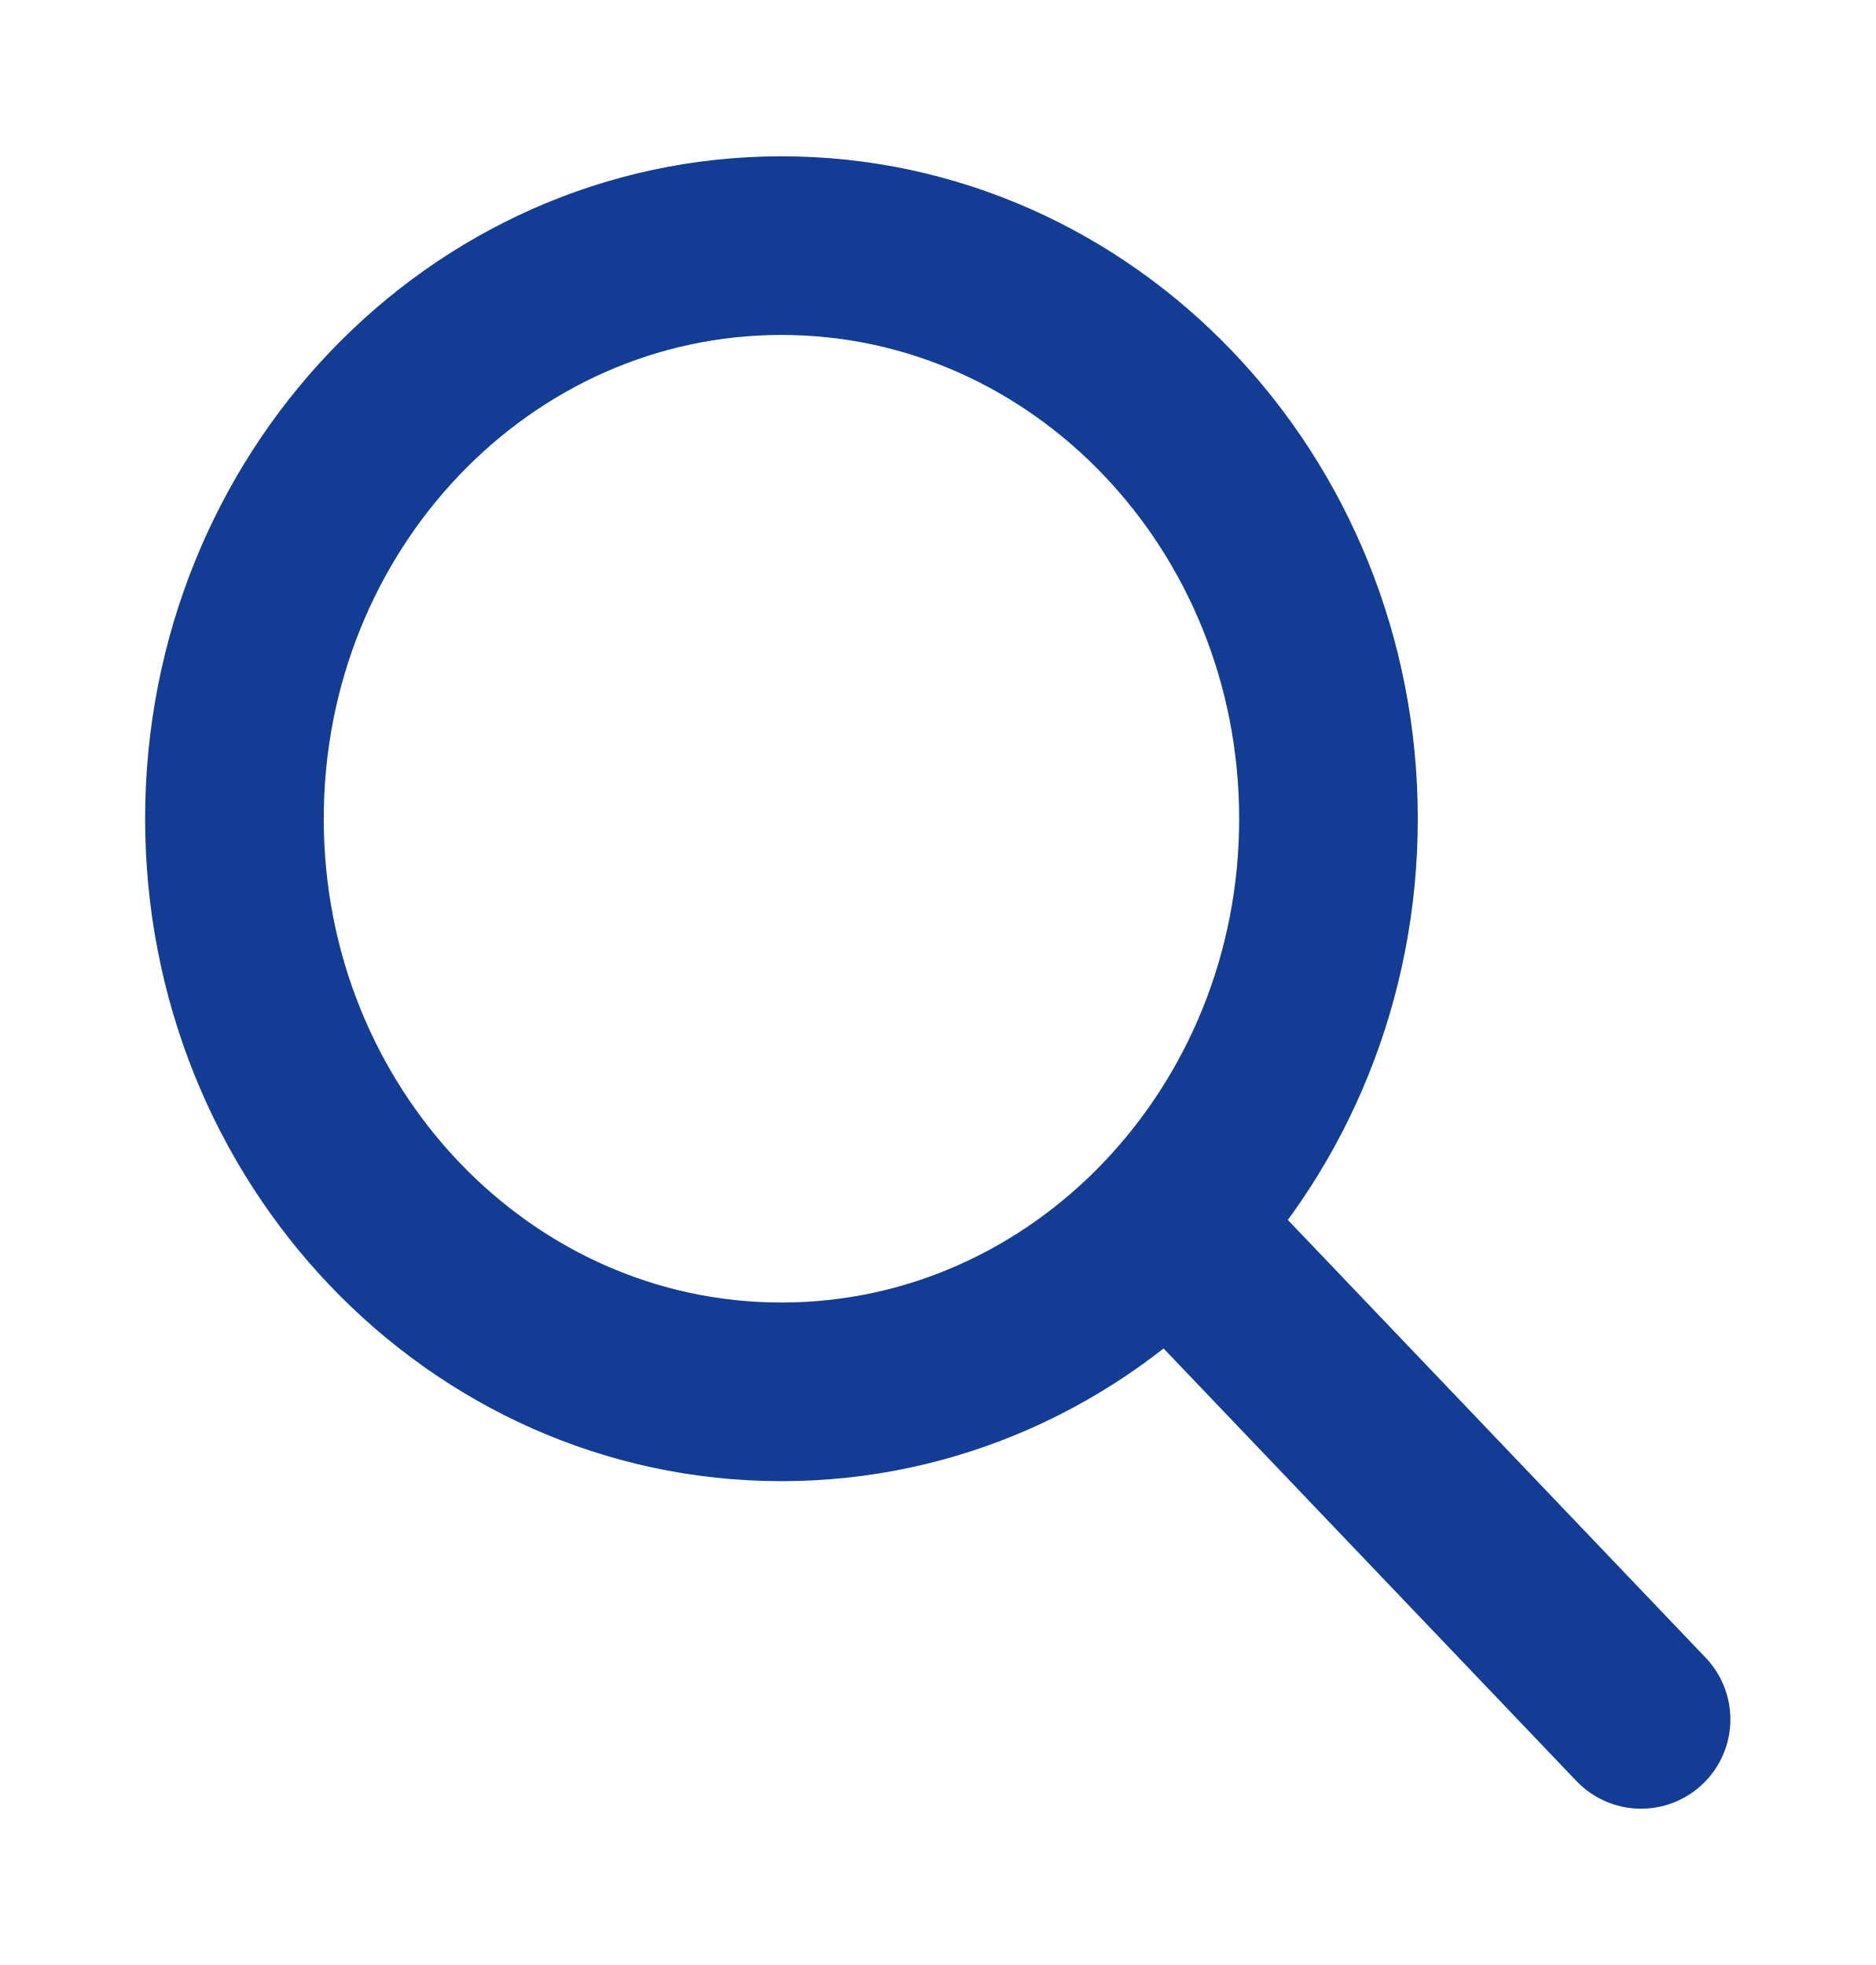
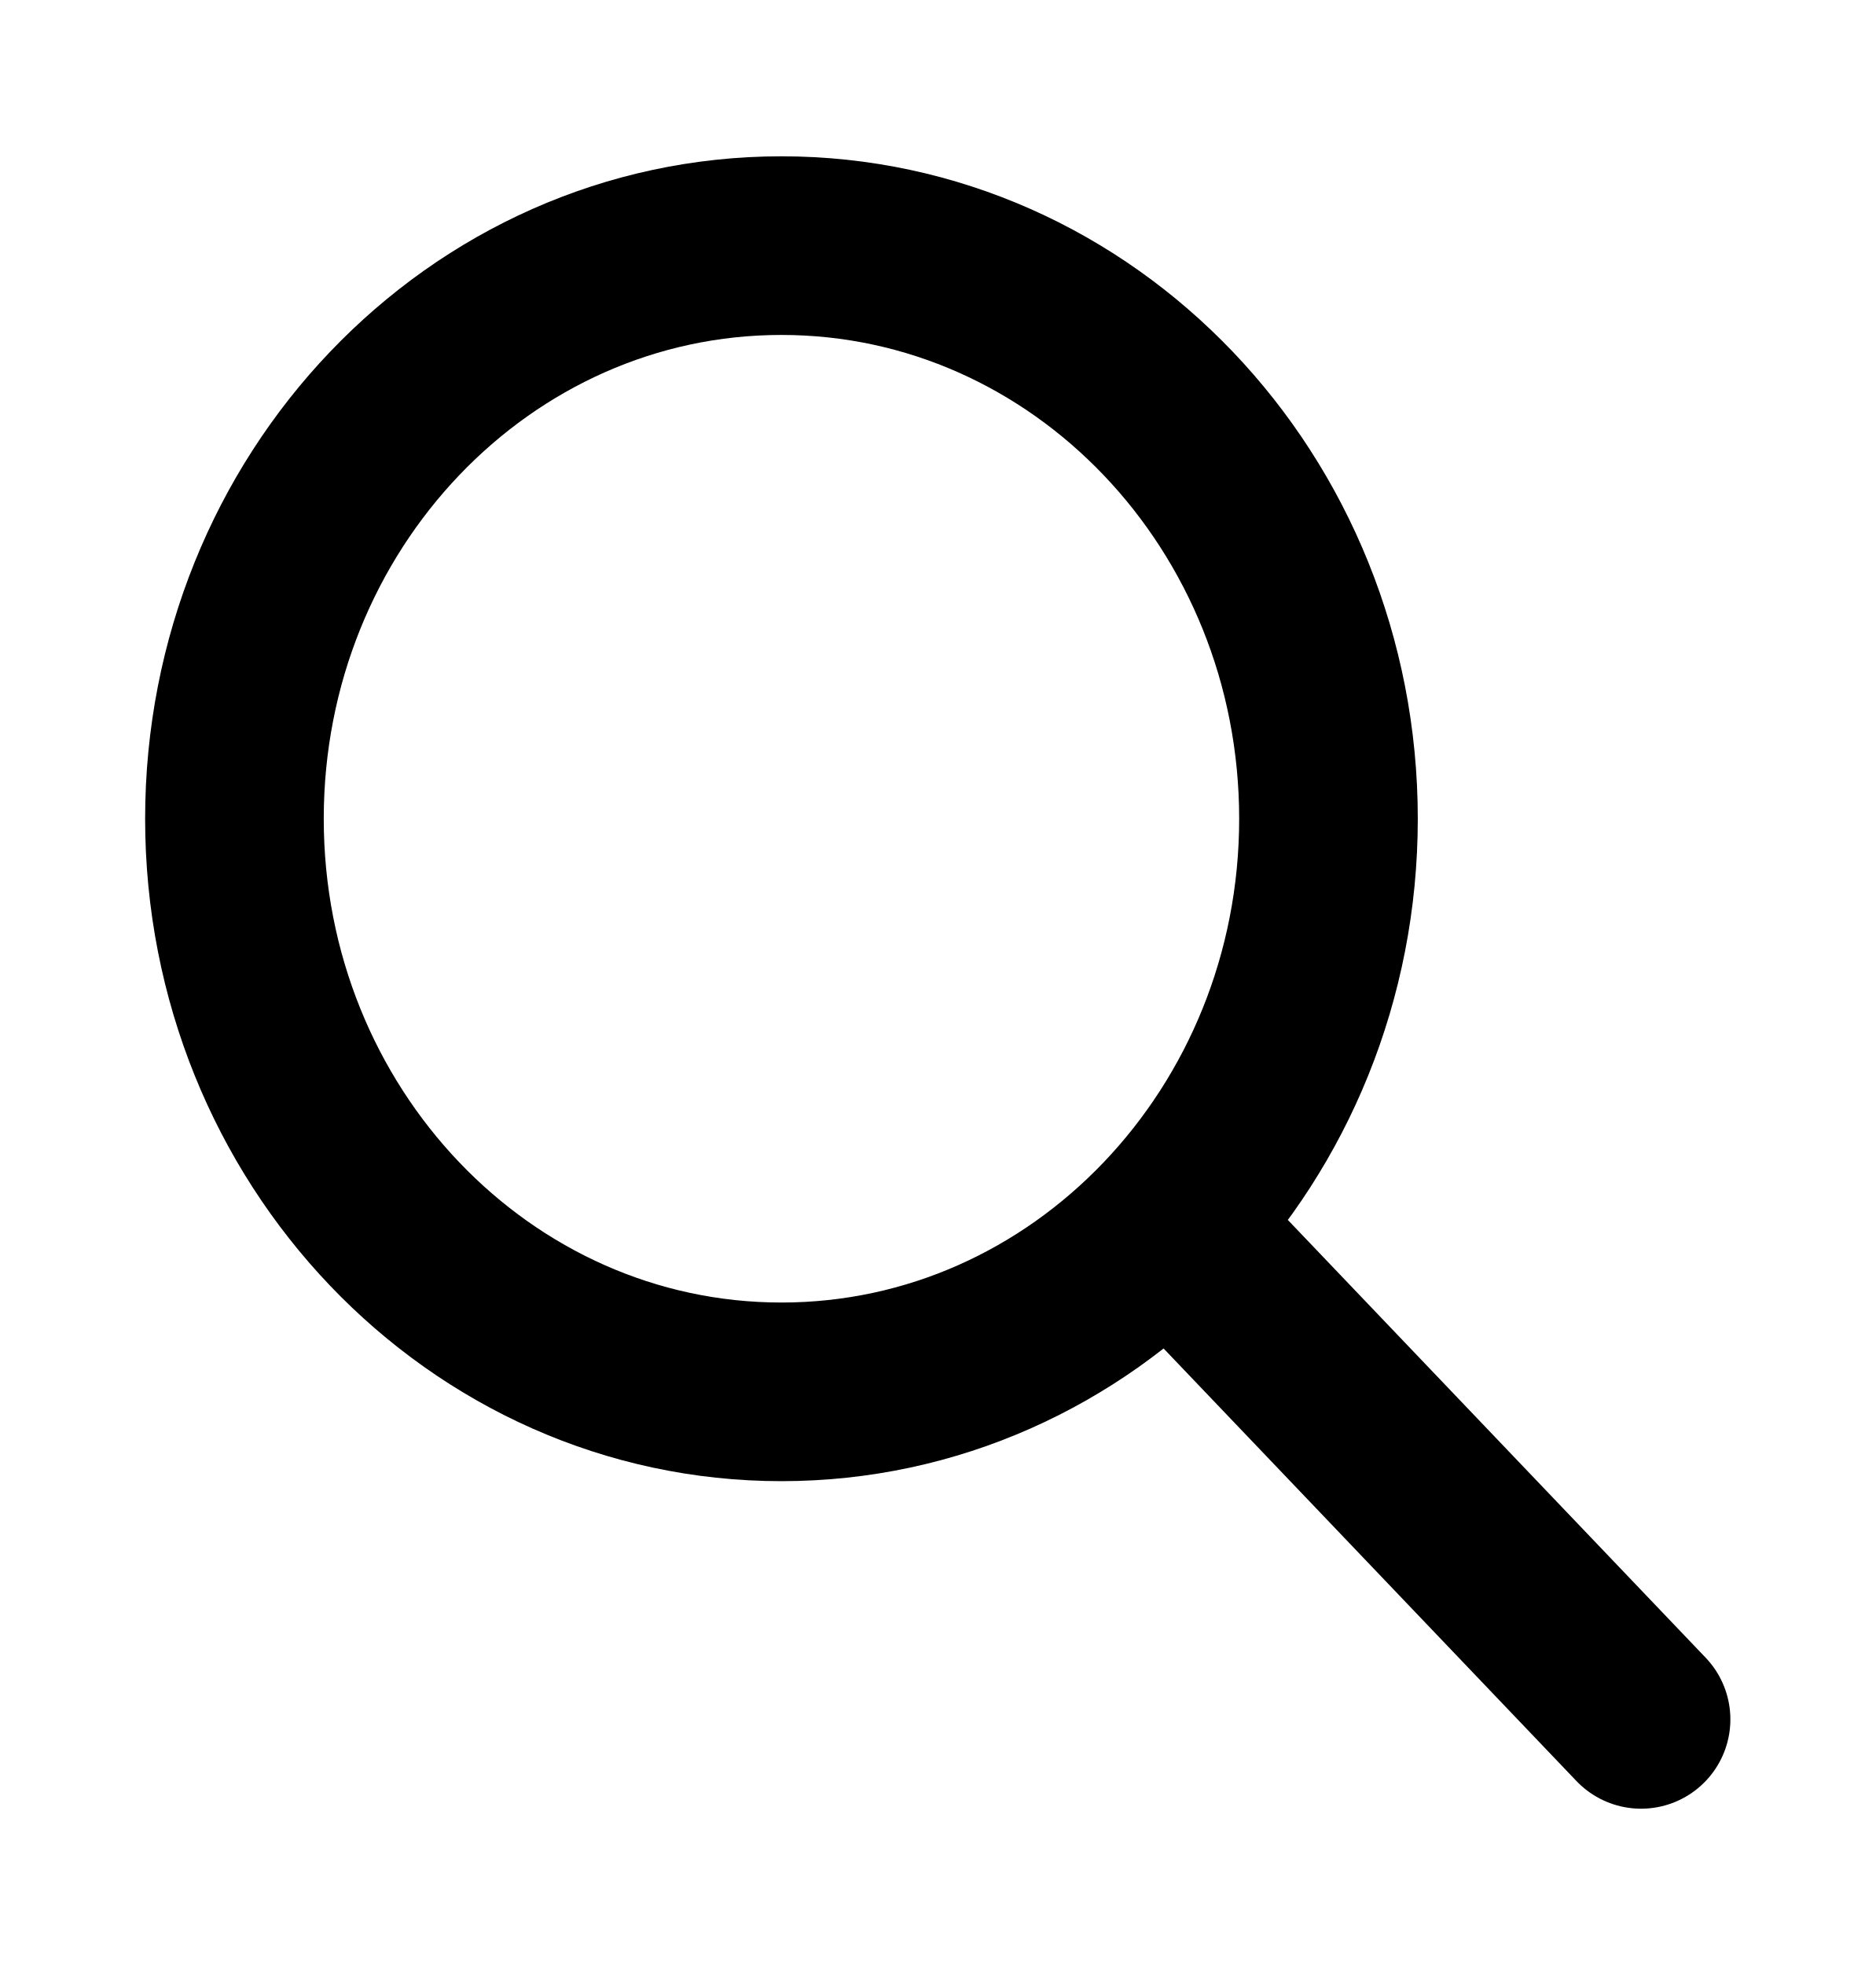
<svg xmlns="http://www.w3.org/2000/svg" width="21" height="22" viewBox="0 0 21 22" fill="none">
-   <path d="M18.375 19.25L13.125 13.75M14.875 9.167C14.875 12.71 12.133 15.583 8.75 15.583C5.367 15.583 2.625 12.71 2.625 9.167C2.625 5.623 5.367 2.75 8.75 2.75C12.133 2.75 14.875 5.623 14.875 9.167Z" stroke="#133C94" stroke-width="2" stroke-linecap="round" stroke-linejoin="round" />
+   <path d="M18.375 19.25L13.125 13.75M14.875 9.167C14.875 12.71 12.133 15.583 8.75 15.583C5.367 15.583 2.625 12.71 2.625 9.167C2.625 5.623 5.367 2.75 8.75 2.75C12.133 2.75 14.875 5.623 14.875 9.167Z" stroke="#000" stroke-width="2" stroke-linecap="round" stroke-linejoin="round" />
</svg>
